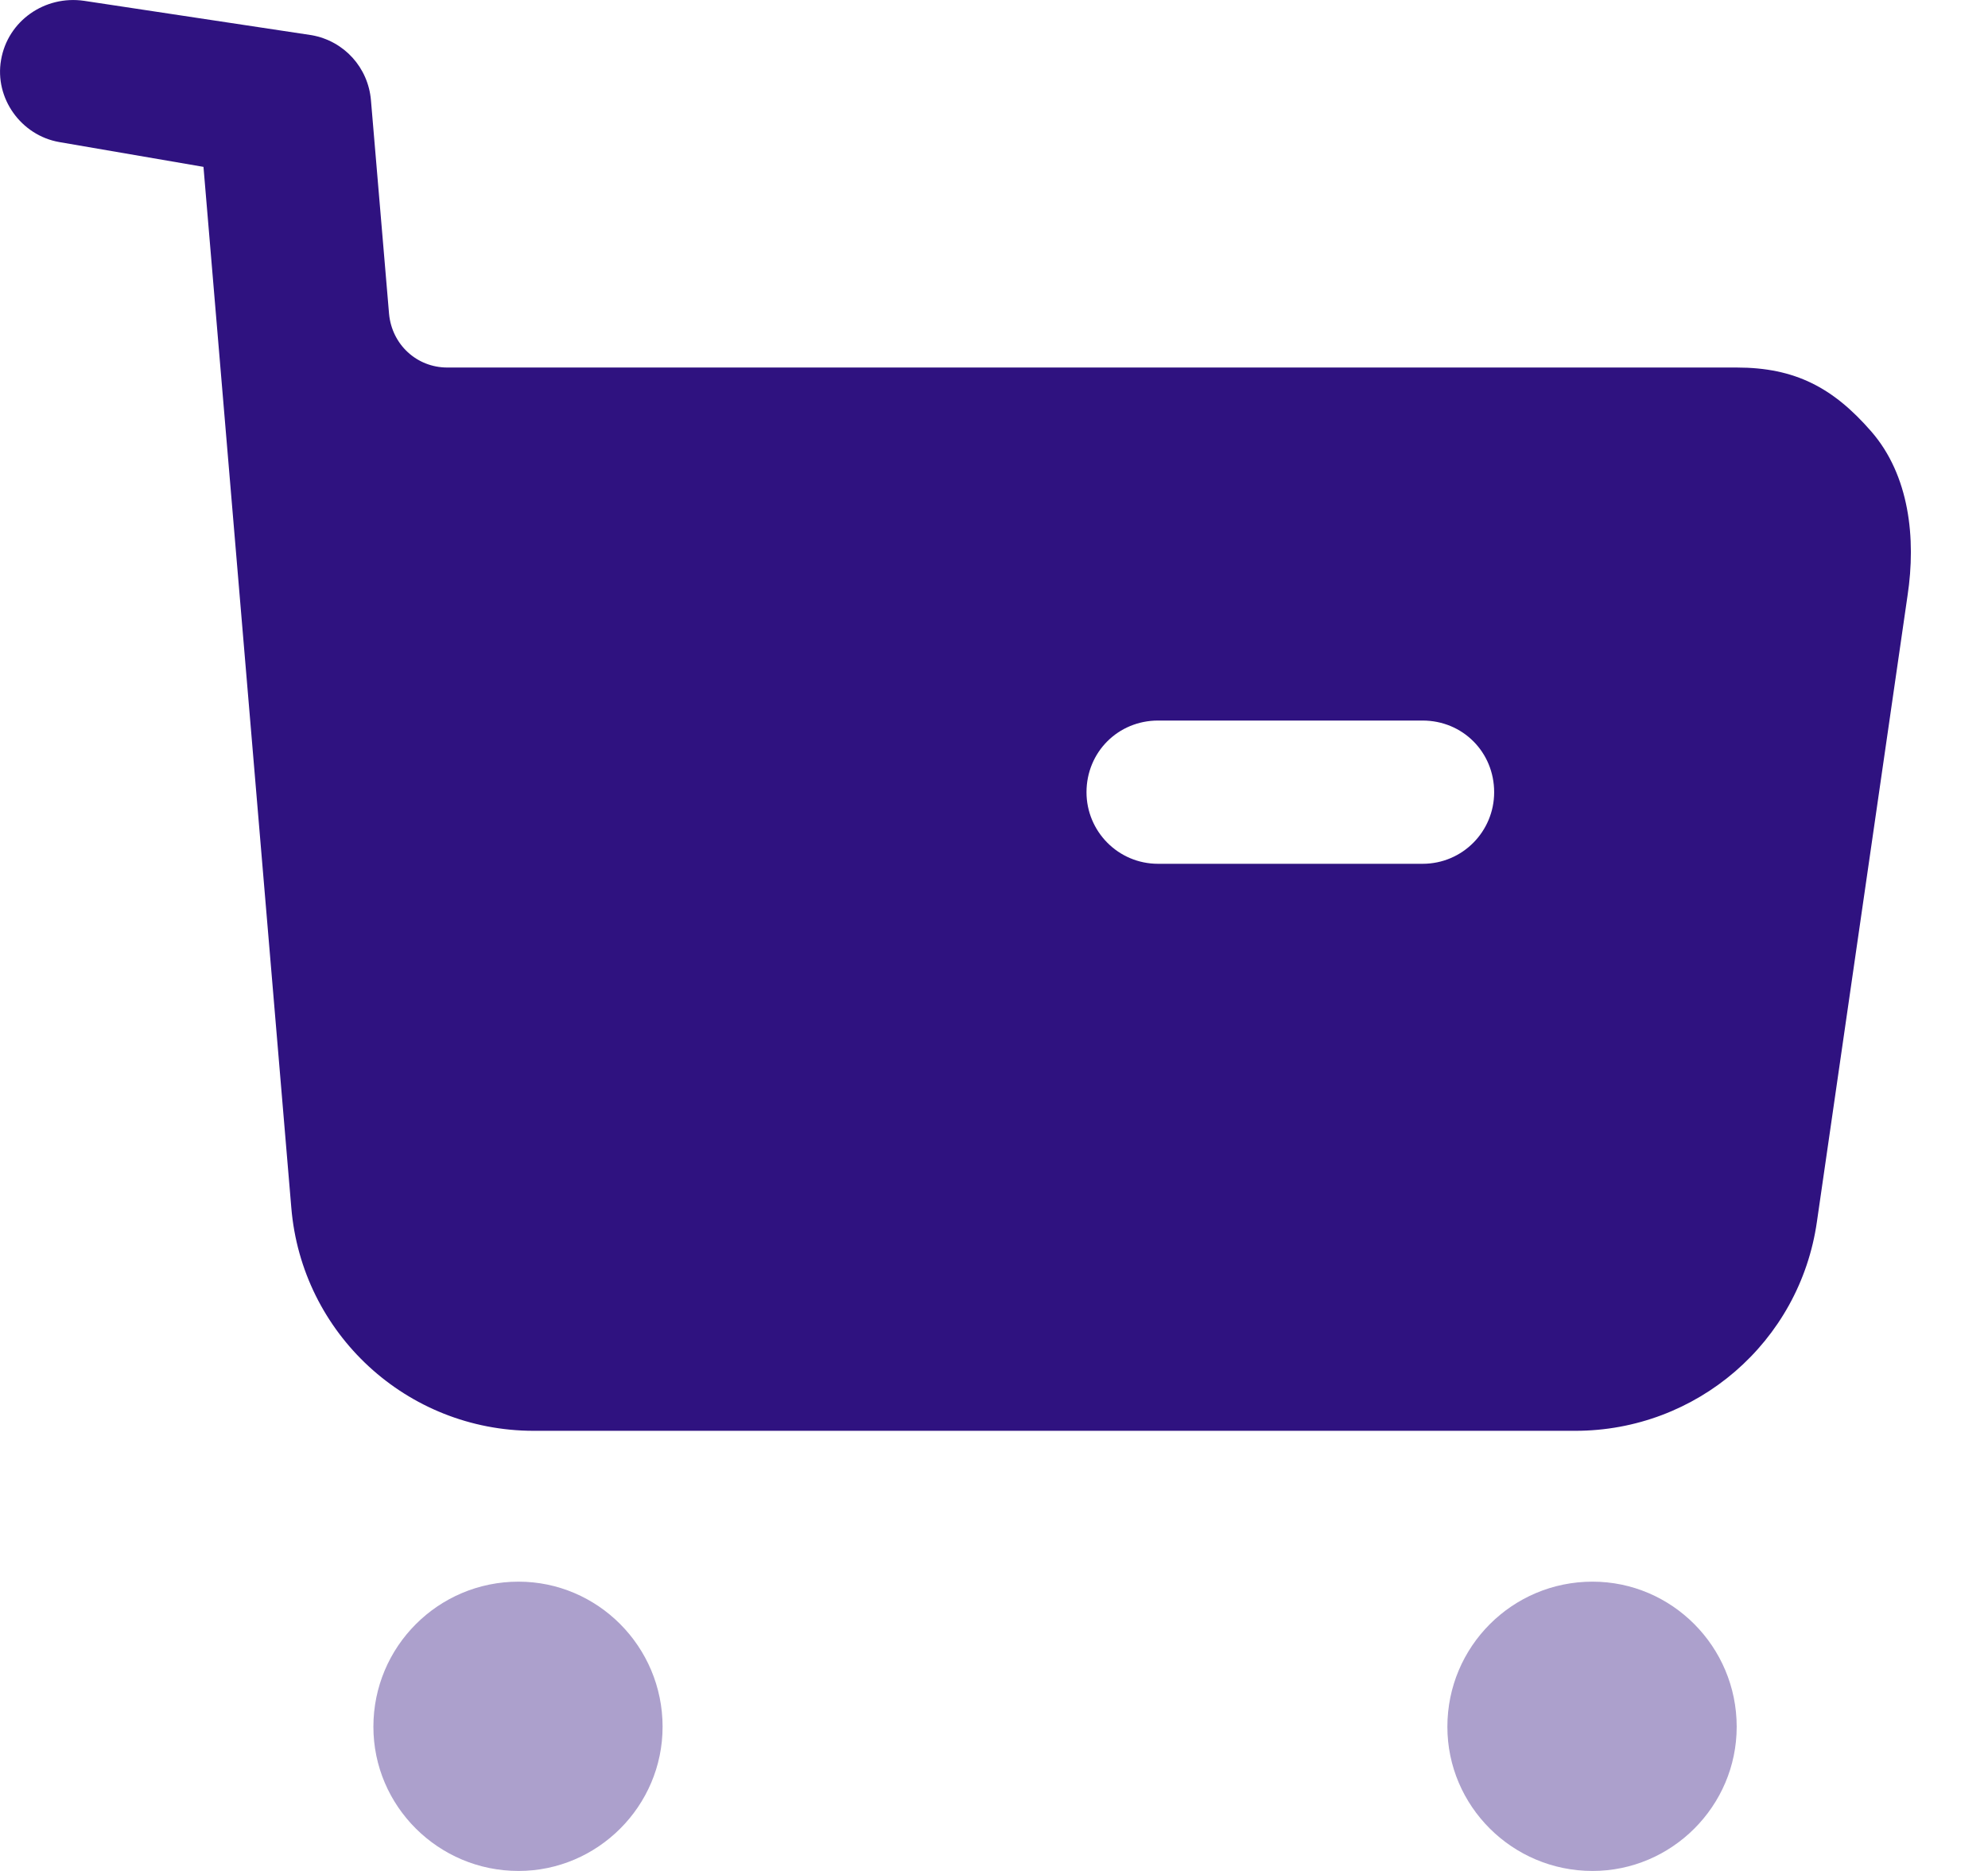
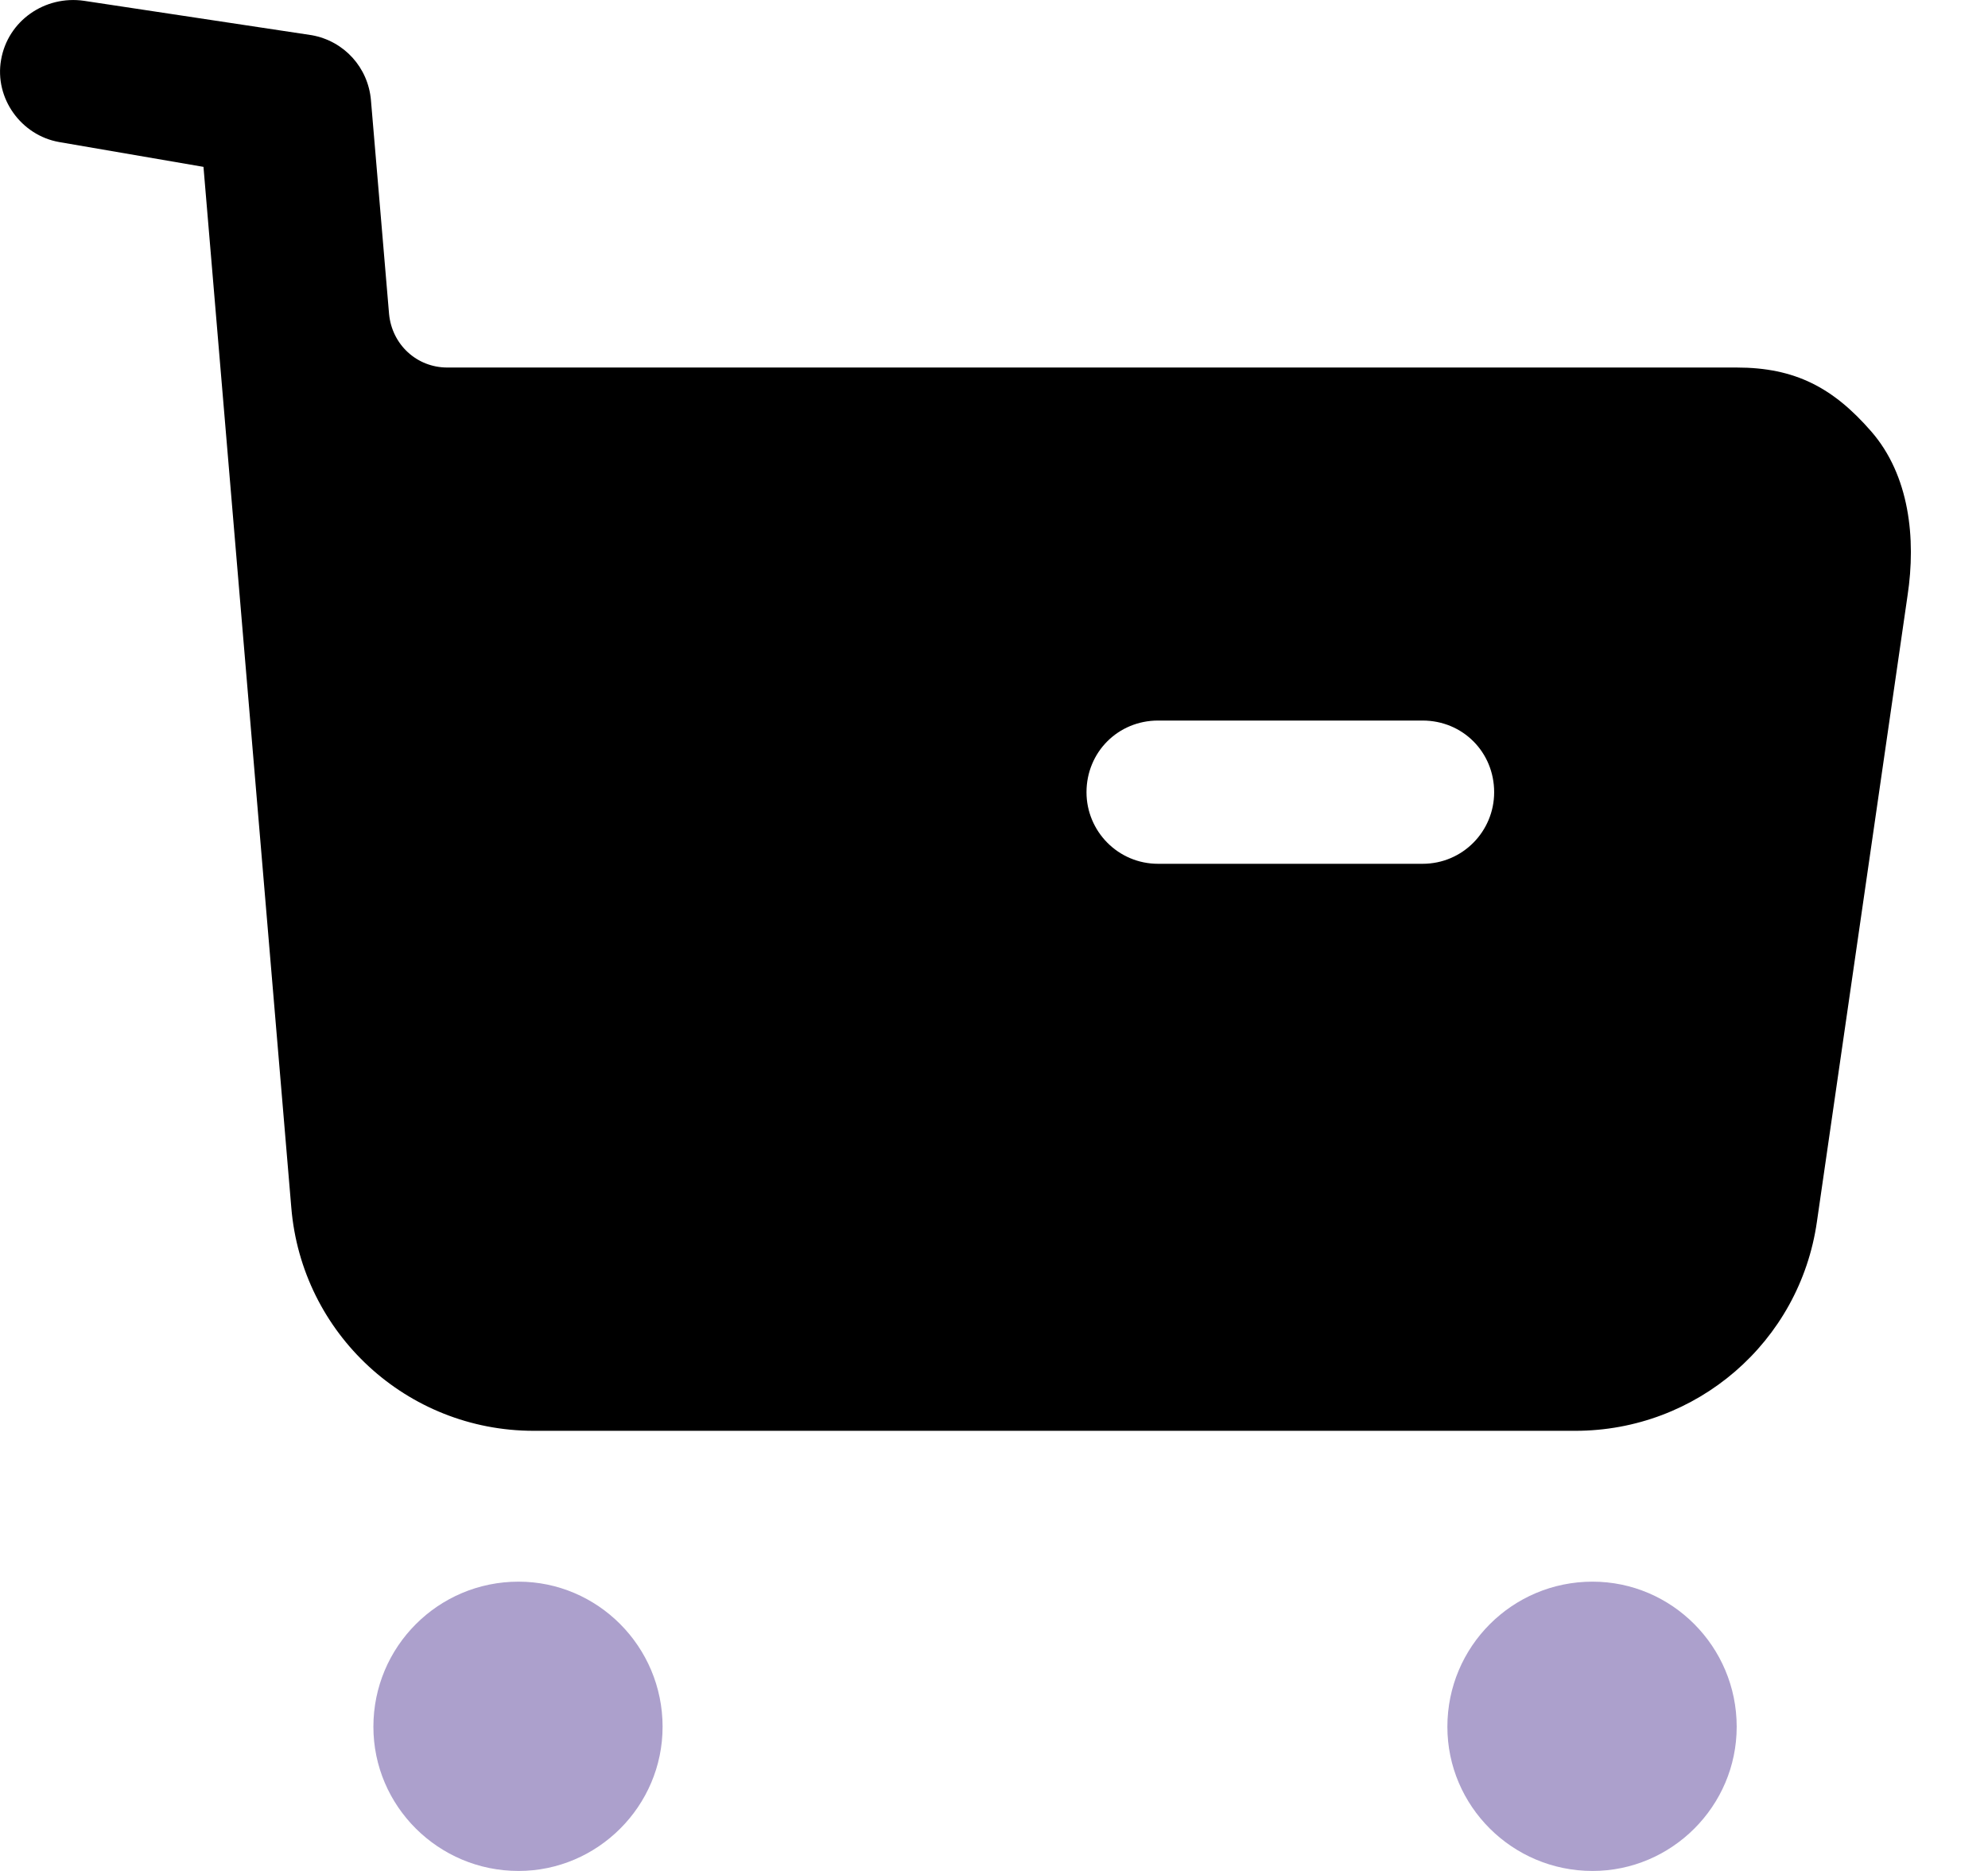
<svg xmlns="http://www.w3.org/2000/svg" width="17" height="16" viewBox="0 0 17 16" fill="none">
  <path opacity="0.4" fill-rule="evenodd" clip-rule="evenodd" d="M3.193 14.767C3.193 14.081 3.748 13.526 4.434 13.526C5.111 13.526 5.666 14.081 5.666 14.767C5.666 15.445 5.111 16 4.434 16C3.748 16 3.193 15.445 3.193 14.767ZM12.377 14.767C12.377 14.081 12.932 13.526 13.618 13.526C14.296 13.526 14.851 14.081 14.851 14.767C14.851 15.445 14.296 16 13.618 16C12.932 16 12.377 15.445 12.377 14.767Z" fill="#2F1280" />
-   <path fill-rule="evenodd" clip-rule="evenodd" d="M14.851 3.143C15.349 3.143 15.675 3.314 16.002 3.69C16.328 4.065 16.386 4.604 16.312 5.093L15.537 10.448C15.39 11.478 14.508 12.236 13.471 12.236H4.564C3.478 12.236 2.58 11.404 2.491 10.327L1.74 1.427L0.507 1.215C0.18 1.158 -0.048 0.84 0.009 0.513C0.066 0.178 0.384 -0.042 0.719 0.007L2.666 0.301C2.944 0.351 3.148 0.578 3.172 0.856L3.327 2.685C3.352 2.947 3.564 3.143 3.825 3.143H14.851ZM9.903 7.387H12.165C12.508 7.387 12.777 7.109 12.777 6.775C12.777 6.432 12.508 6.162 12.165 6.162H9.903C9.561 6.162 9.291 6.432 9.291 6.775C9.291 7.109 9.561 7.387 9.903 7.387Z" fill="#2F1280" />
+   <path fill-rule="evenodd" clip-rule="evenodd" d="M14.851 3.143C15.349 3.143 15.675 3.314 16.002 3.69C16.328 4.065 16.386 4.604 16.312 5.093L15.537 10.448C15.39 11.478 14.508 12.236 13.471 12.236H4.564C3.478 12.236 2.58 11.404 2.491 10.327L1.74 1.427L0.507 1.215C0.18 1.158 -0.048 0.84 0.009 0.513C0.066 0.178 0.384 -0.042 0.719 0.007L2.666 0.301C2.944 0.351 3.148 0.578 3.172 0.856L3.327 2.685C3.352 2.947 3.564 3.143 3.825 3.143H14.851ZM9.903 7.387H12.165C12.508 7.387 12.777 7.109 12.777 6.775C12.777 6.432 12.508 6.162 12.165 6.162H9.903C9.561 6.162 9.291 6.432 9.291 6.775C9.291 7.109 9.561 7.387 9.903 7.387Z" fill="currentColor" />
</svg>
